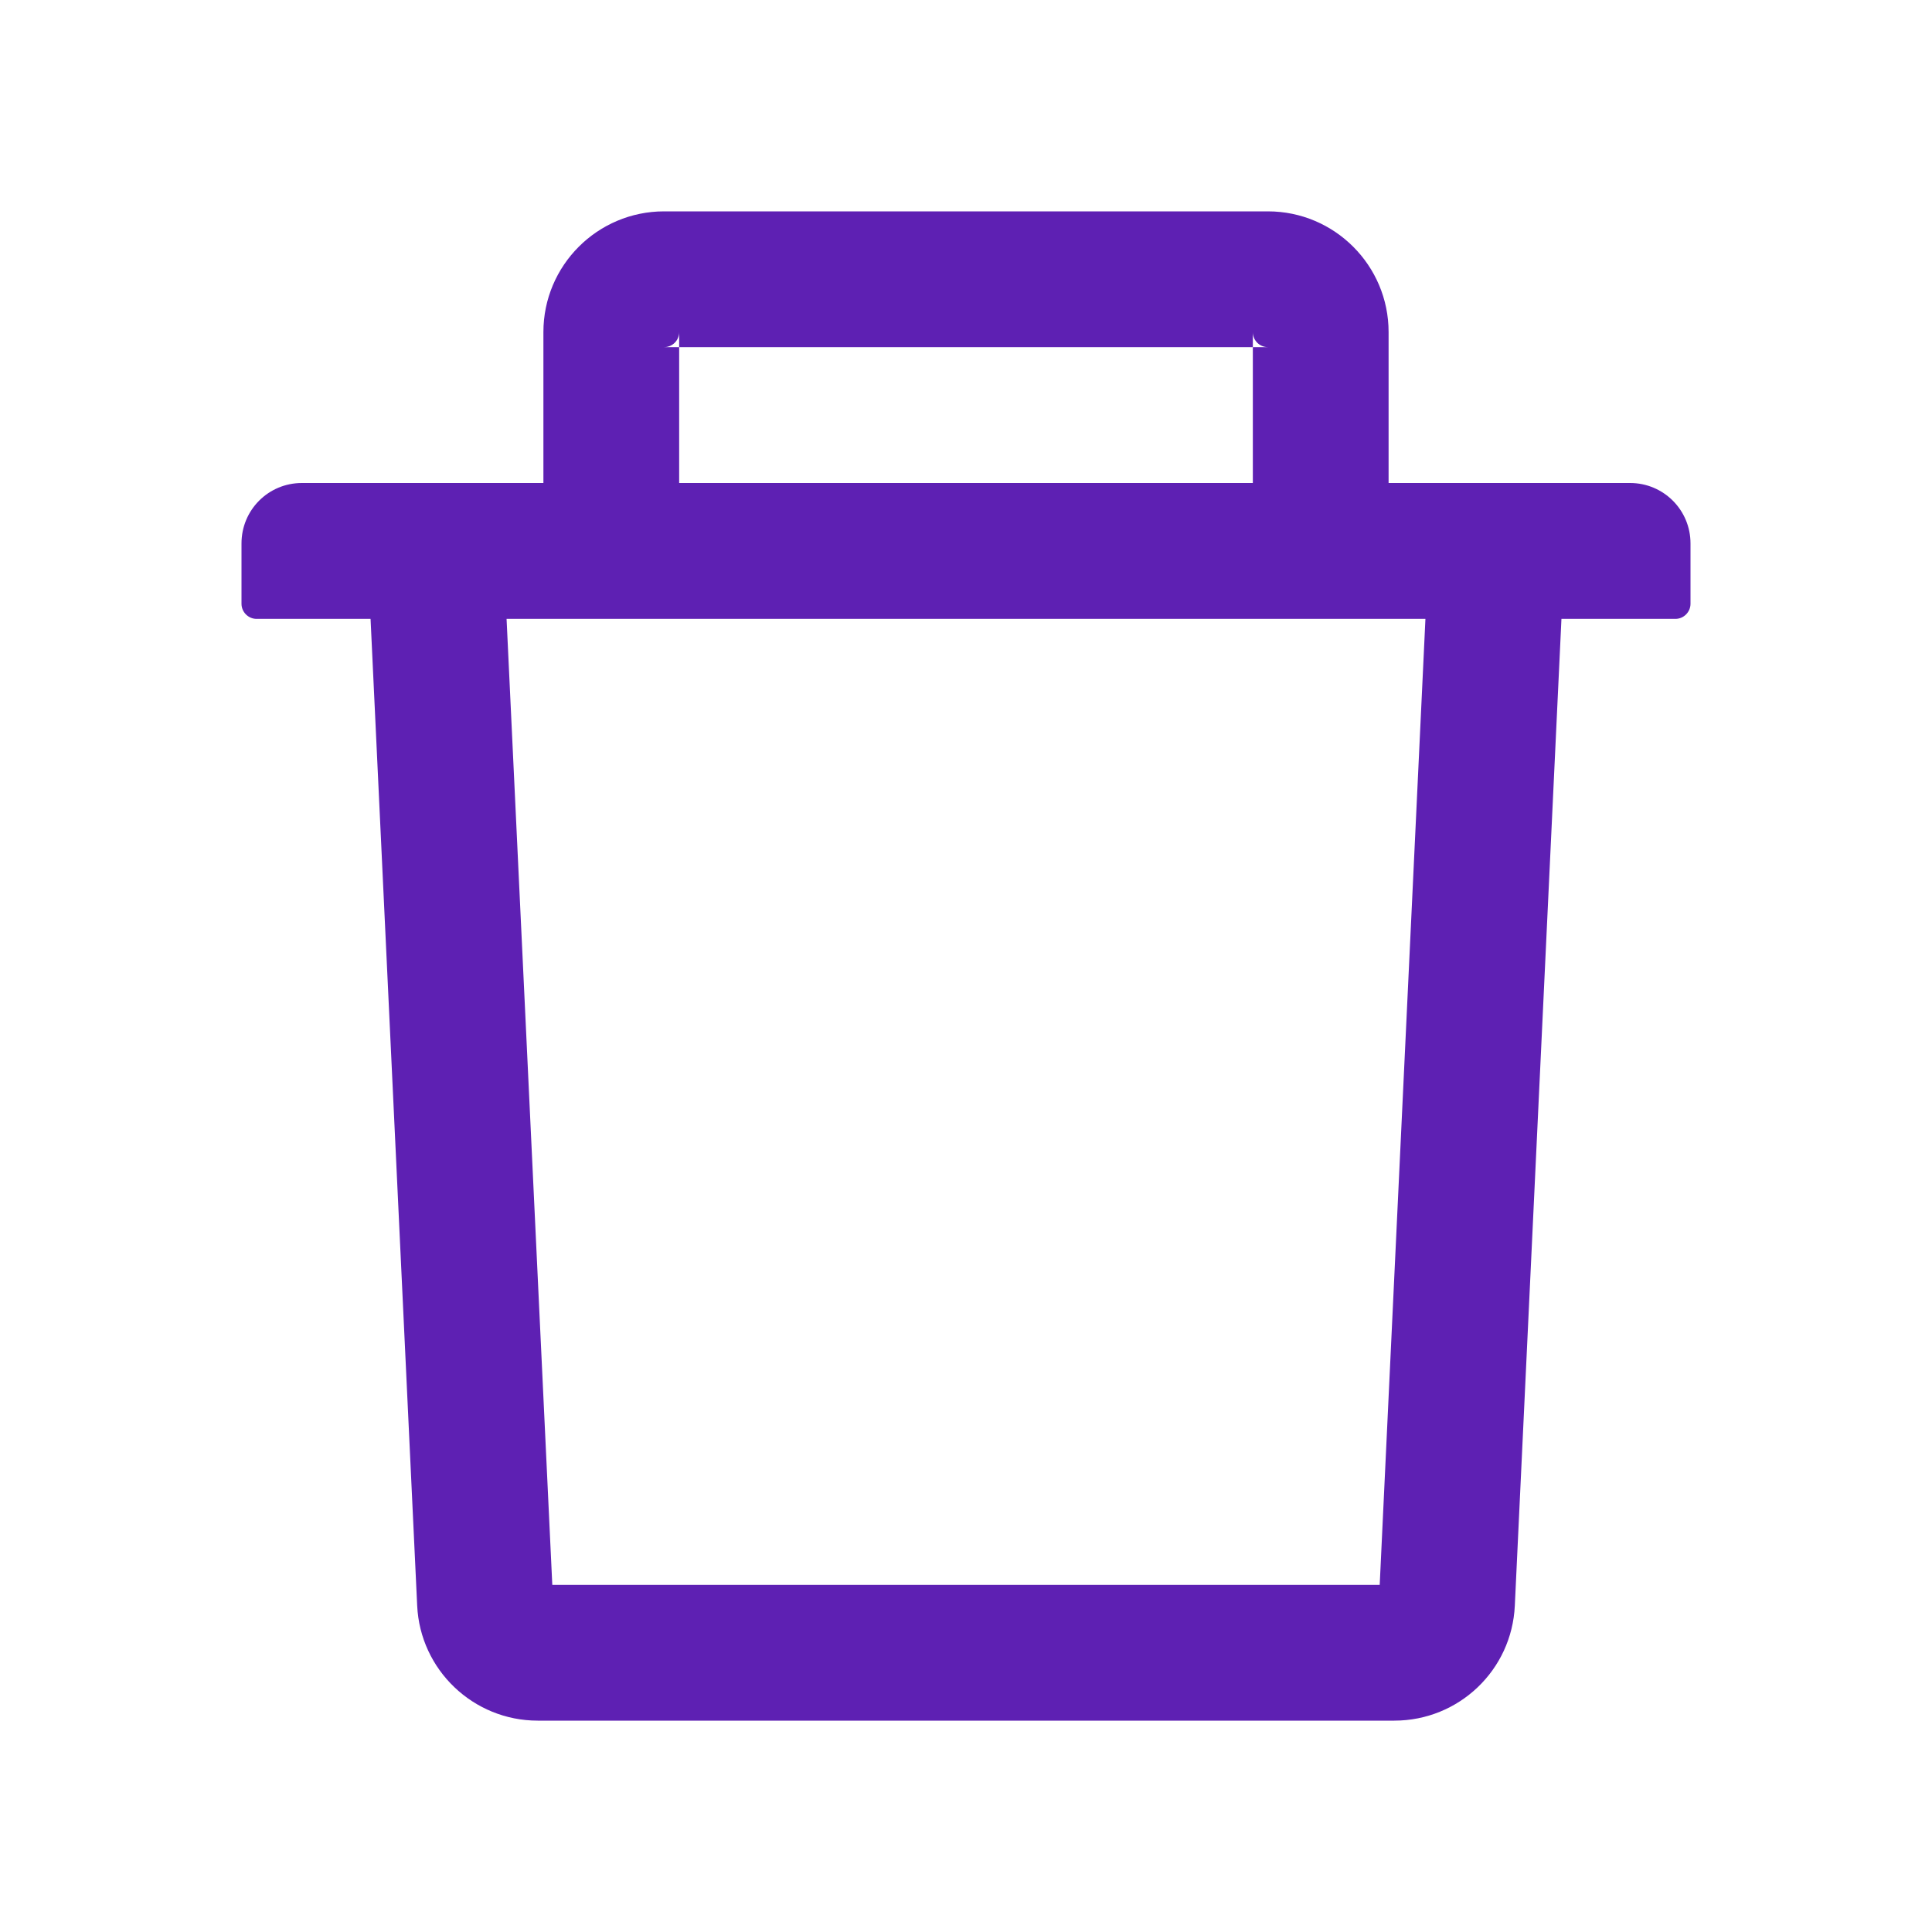
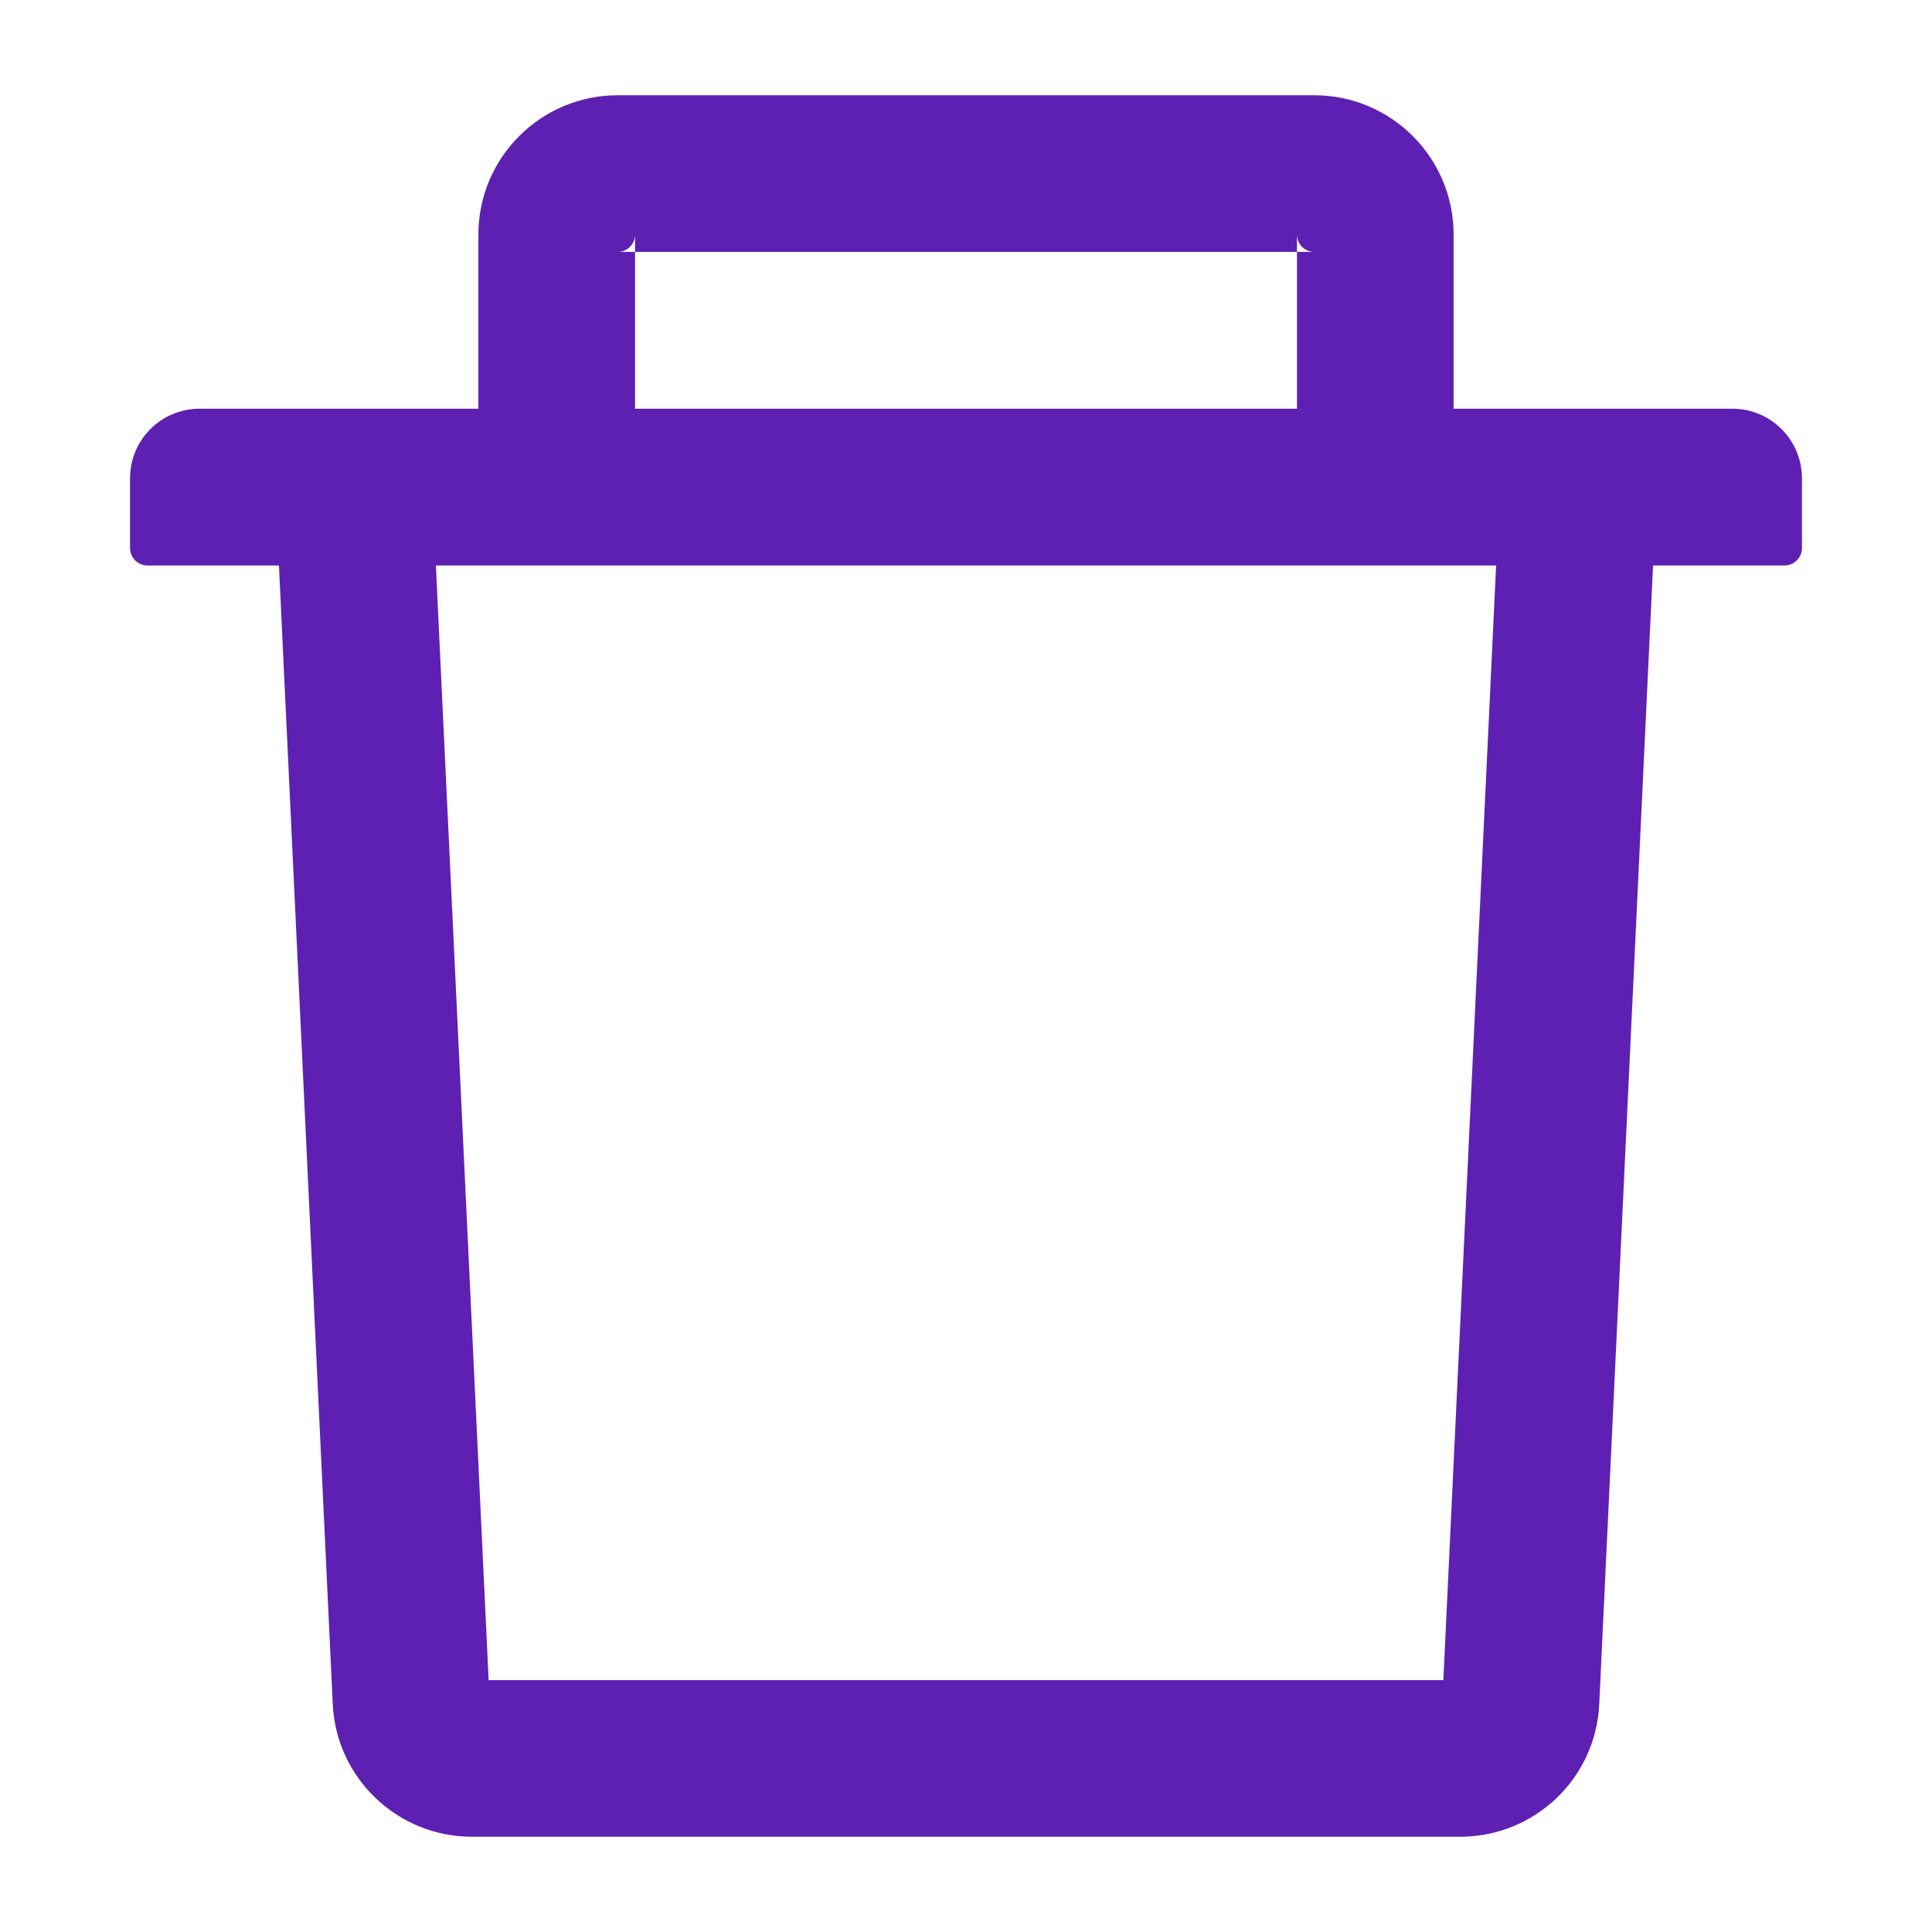
- <svg xmlns="http://www.w3.org/2000/svg" width="15" height="15" viewBox="0 0 15 15" fill="none">
-   <path d="M5.273 2.695H5.156C5.221 2.695 5.273 2.643 5.273 2.578V2.695H9.727V2.578C9.727 2.643 9.779 2.695 9.844 2.695H9.727V3.75H10.781V2.578C10.781 2.061 10.361 1.641 9.844 1.641H5.156C4.639 1.641 4.219 2.061 4.219 2.578V3.75H5.273V2.695ZM12.656 3.75H2.344C2.084 3.75 1.875 3.959 1.875 4.219V4.688C1.875 4.752 1.928 4.805 1.992 4.805H2.877L3.239 12.466C3.262 12.965 3.675 13.359 4.175 13.359H10.825C11.326 13.359 11.738 12.967 11.761 12.466L12.123 4.805H13.008C13.072 4.805 13.125 4.752 13.125 4.688V4.219C13.125 3.959 12.915 3.75 12.656 3.75ZM10.712 12.305H4.288L3.933 4.805H11.067L10.712 12.305Z" fill="#5E20B3" />
+ <svg xmlns="http://www.w3.org/2000/svg" width="13" height="13" viewBox="0 0 13 13" fill="none">
+   <path d="M4.273 1.695H4.156C4.221 1.695 4.273 1.643 4.273 1.578V1.695H8.727V1.578C8.727 1.643 8.779 1.695 8.844 1.695H8.727V2.75H9.781V1.578C9.781 1.061 9.361 0.641 8.844 0.641H4.156C3.639 0.641 3.219 1.061 3.219 1.578V2.75H4.273V1.695ZM11.656 2.75H1.344C1.084 2.75 0.875 2.959 0.875 3.219V3.688C0.875 3.752 0.928 3.805 0.992 3.805H1.877L2.239 11.466C2.262 11.965 2.675 12.359 3.175 12.359H9.825C10.326 12.359 10.738 11.967 10.761 11.466L11.123 3.805H12.008C12.072 3.805 12.125 3.752 12.125 3.688V3.219C12.125 2.959 11.915 2.75 11.656 2.75ZM9.712 11.305H3.288L2.933 3.805H10.067L9.712 11.305Z" fill="#5E20B3" />
</svg>
